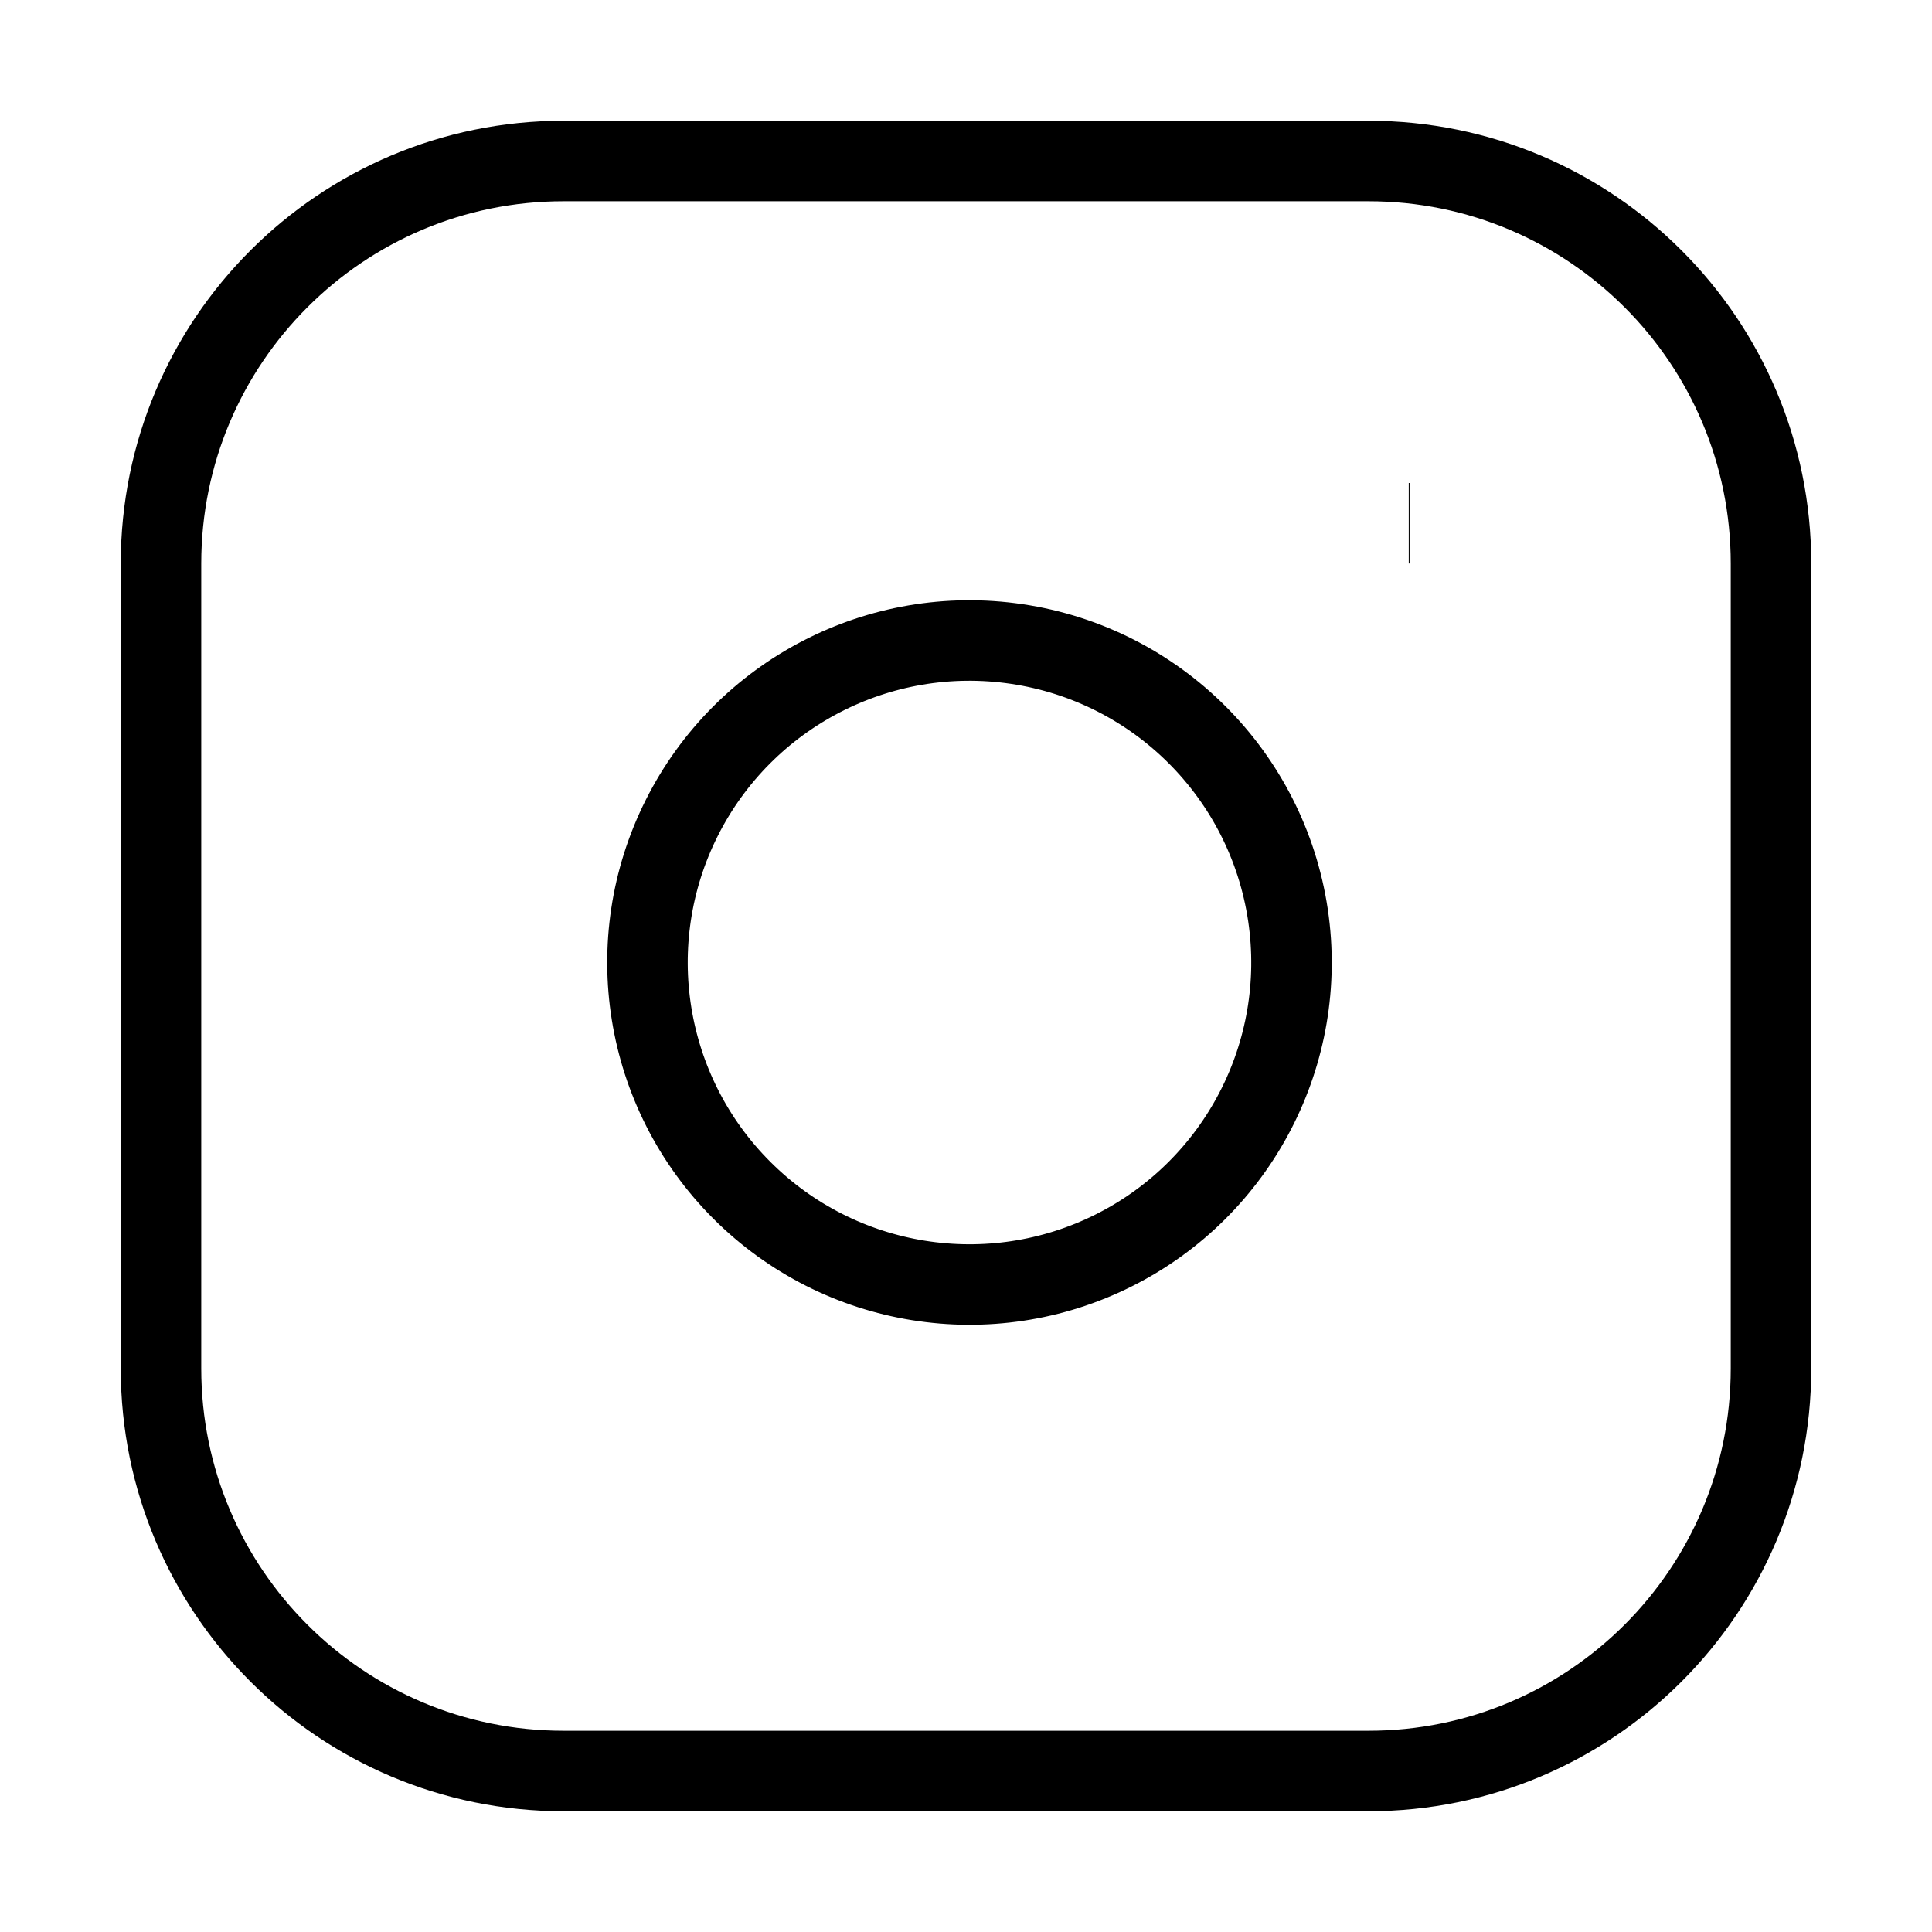
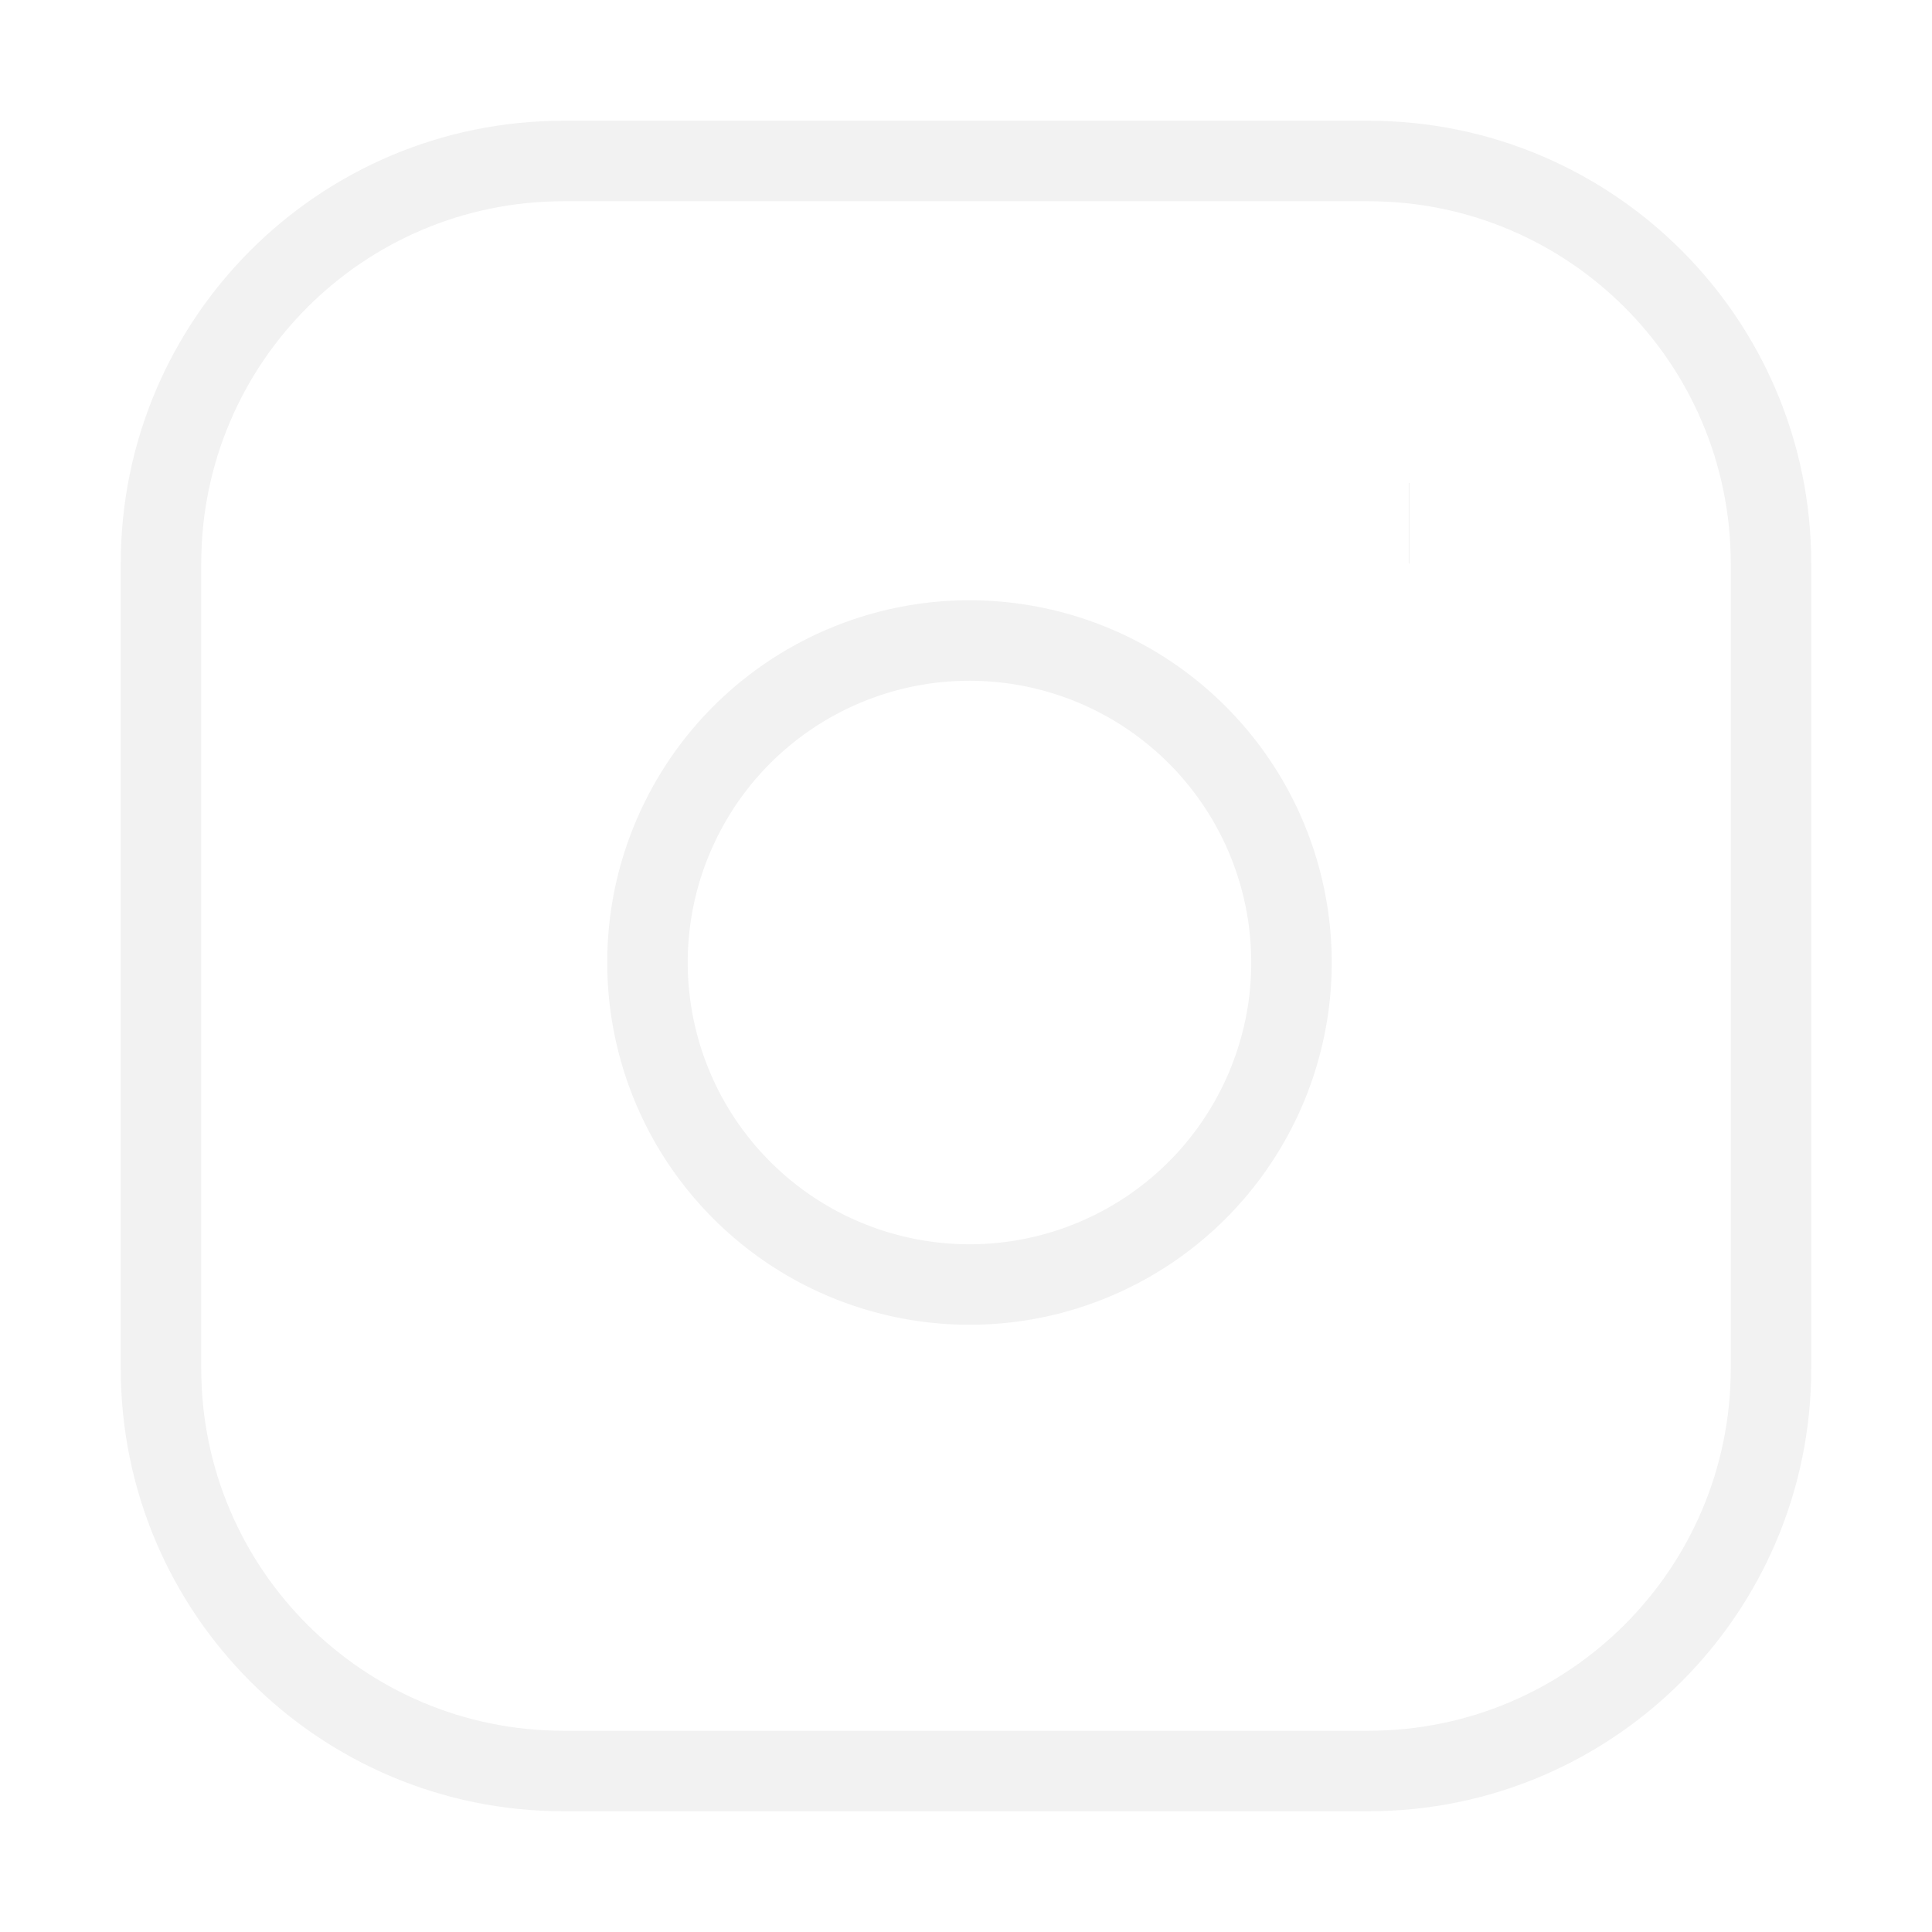
- <svg xmlns="http://www.w3.org/2000/svg" fill="none" stroke="currentColor" strokeLinecap="round" strokeLinejoin="round" strokeWidth="2" viewBox="0 0 24 24">
+ <svg xmlns="http://www.w3.org/2000/svg" fill="none" stroke="#f2f2f2" strokeLinecap="round" strokeLinejoin="round" strokeWidth="2" viewBox="0 0 24 24">
  <rect width="20" height="20" x="2" y="2" rx="5" ry="5" />
  <path d="M16 11.37A4 4 0 1112.63 8 4 4 0 0116 11.37zm1.5-4.87h.01" />
</svg>
